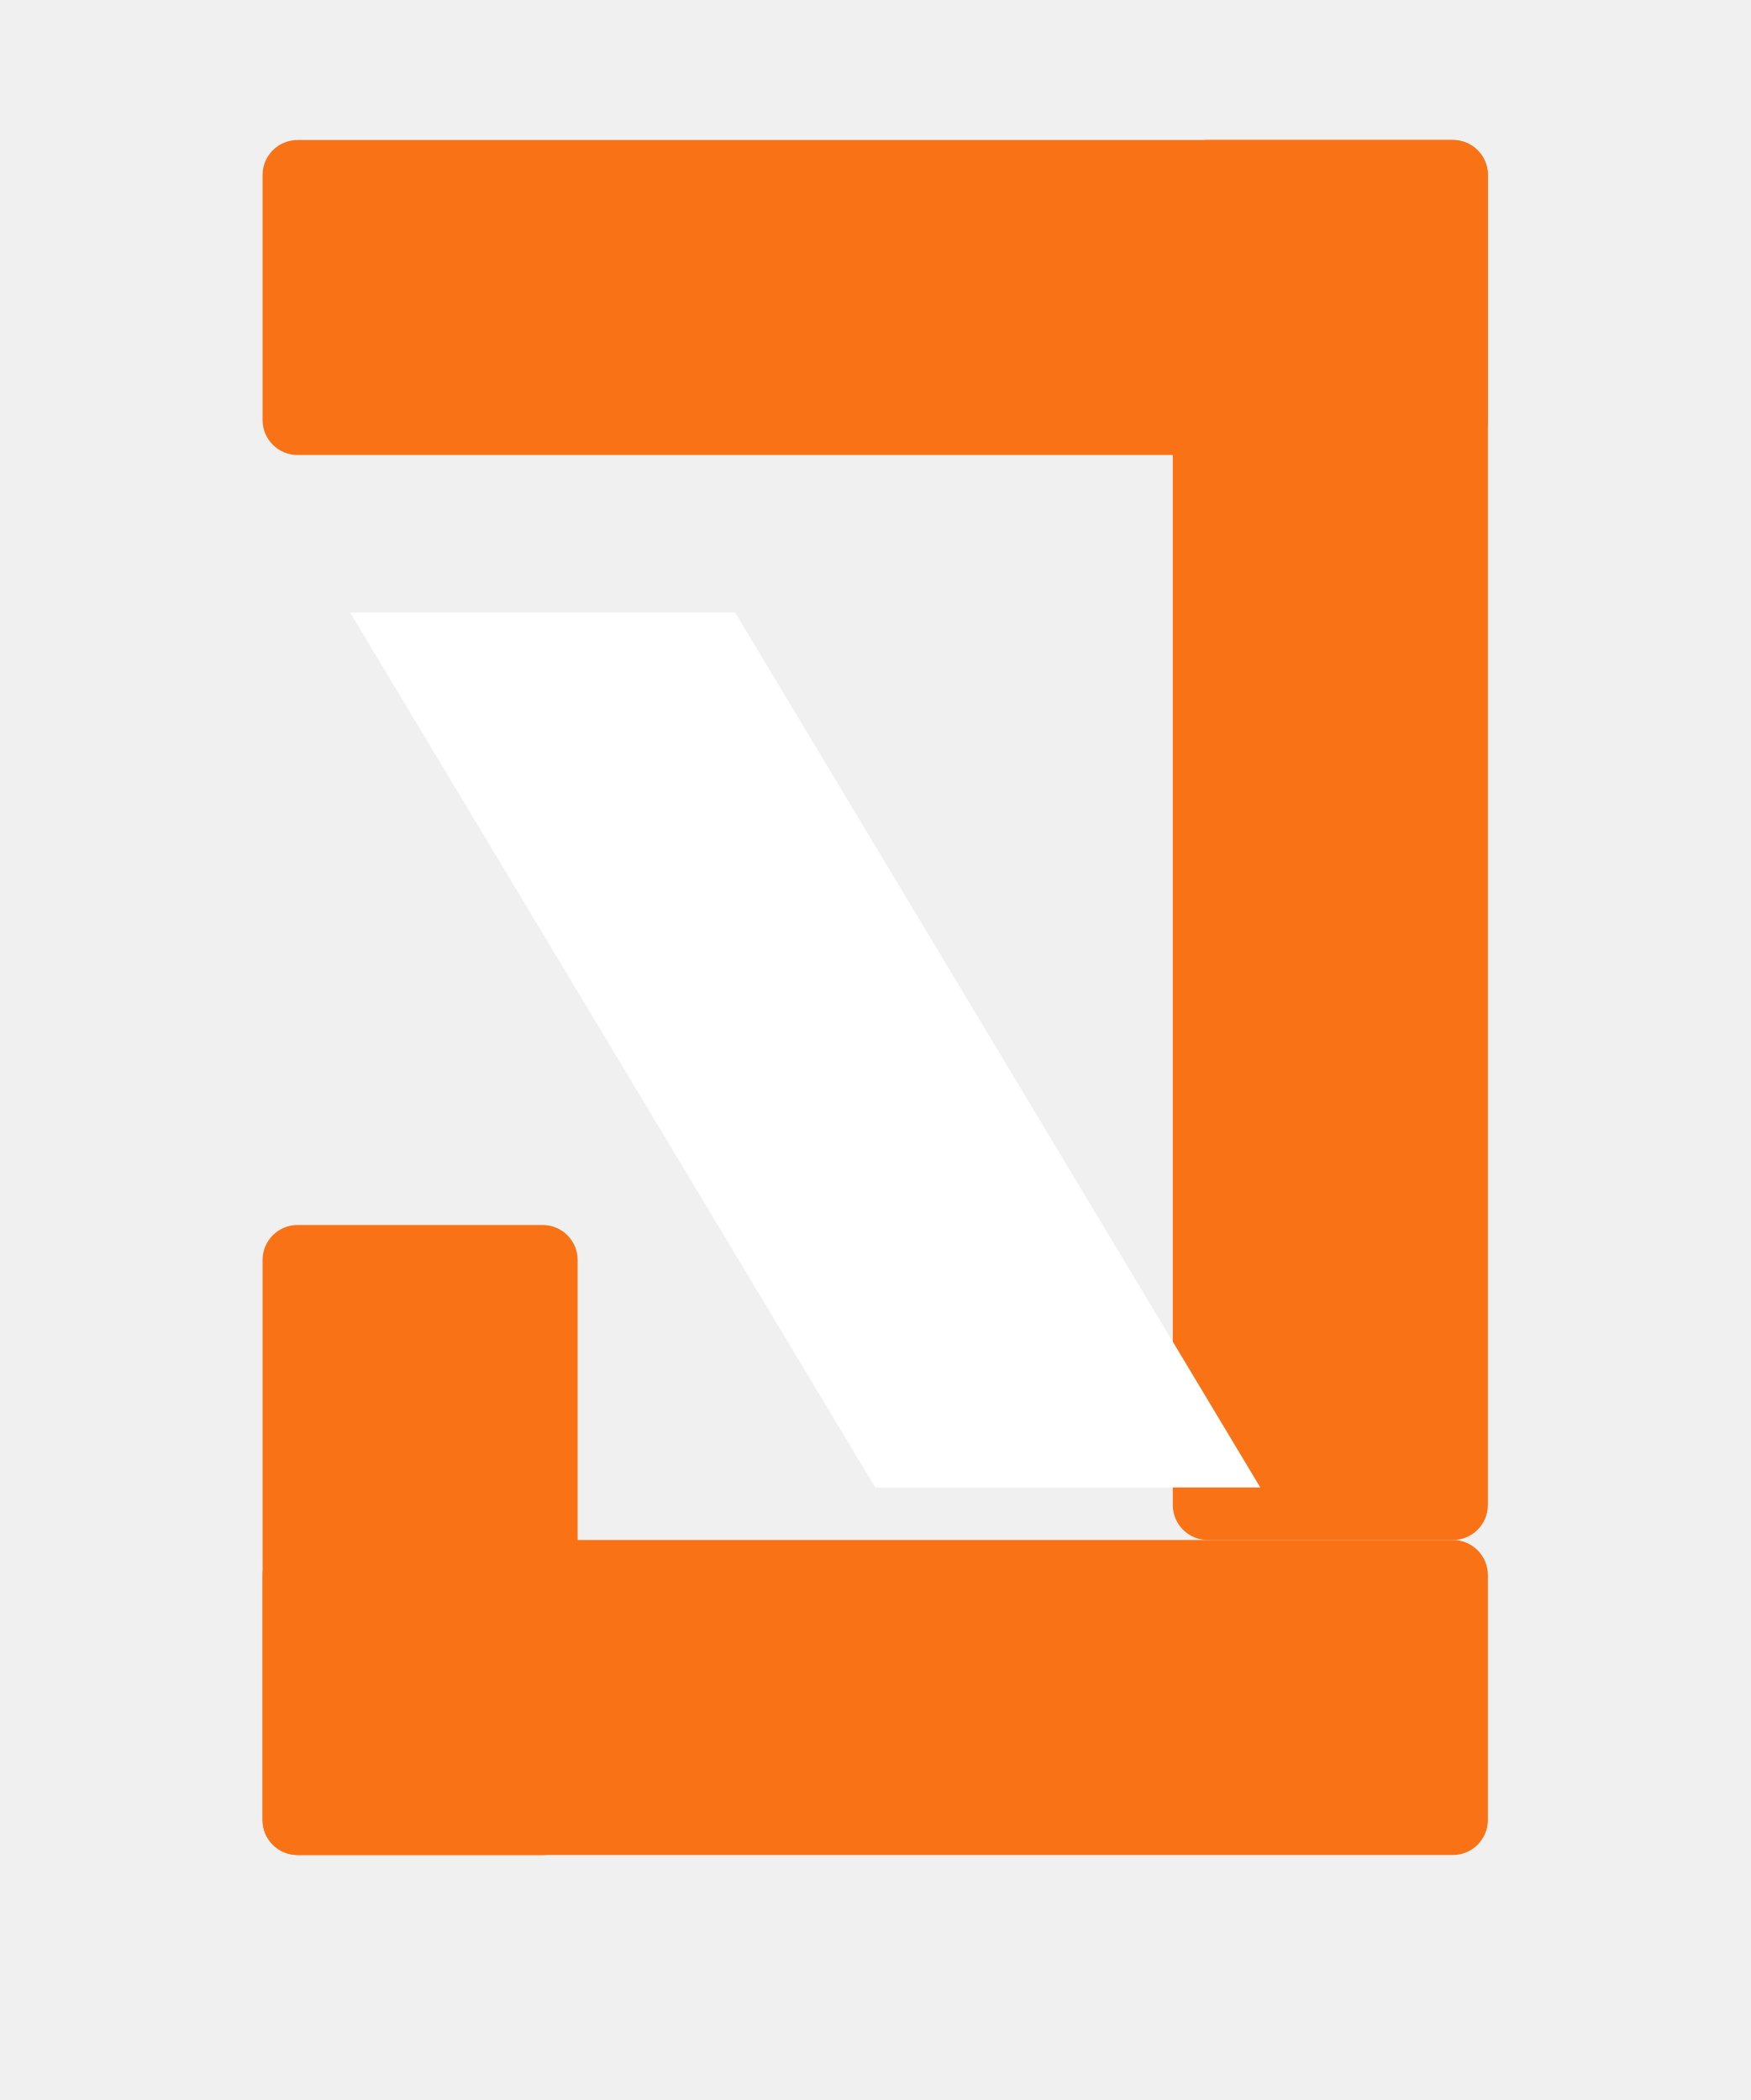
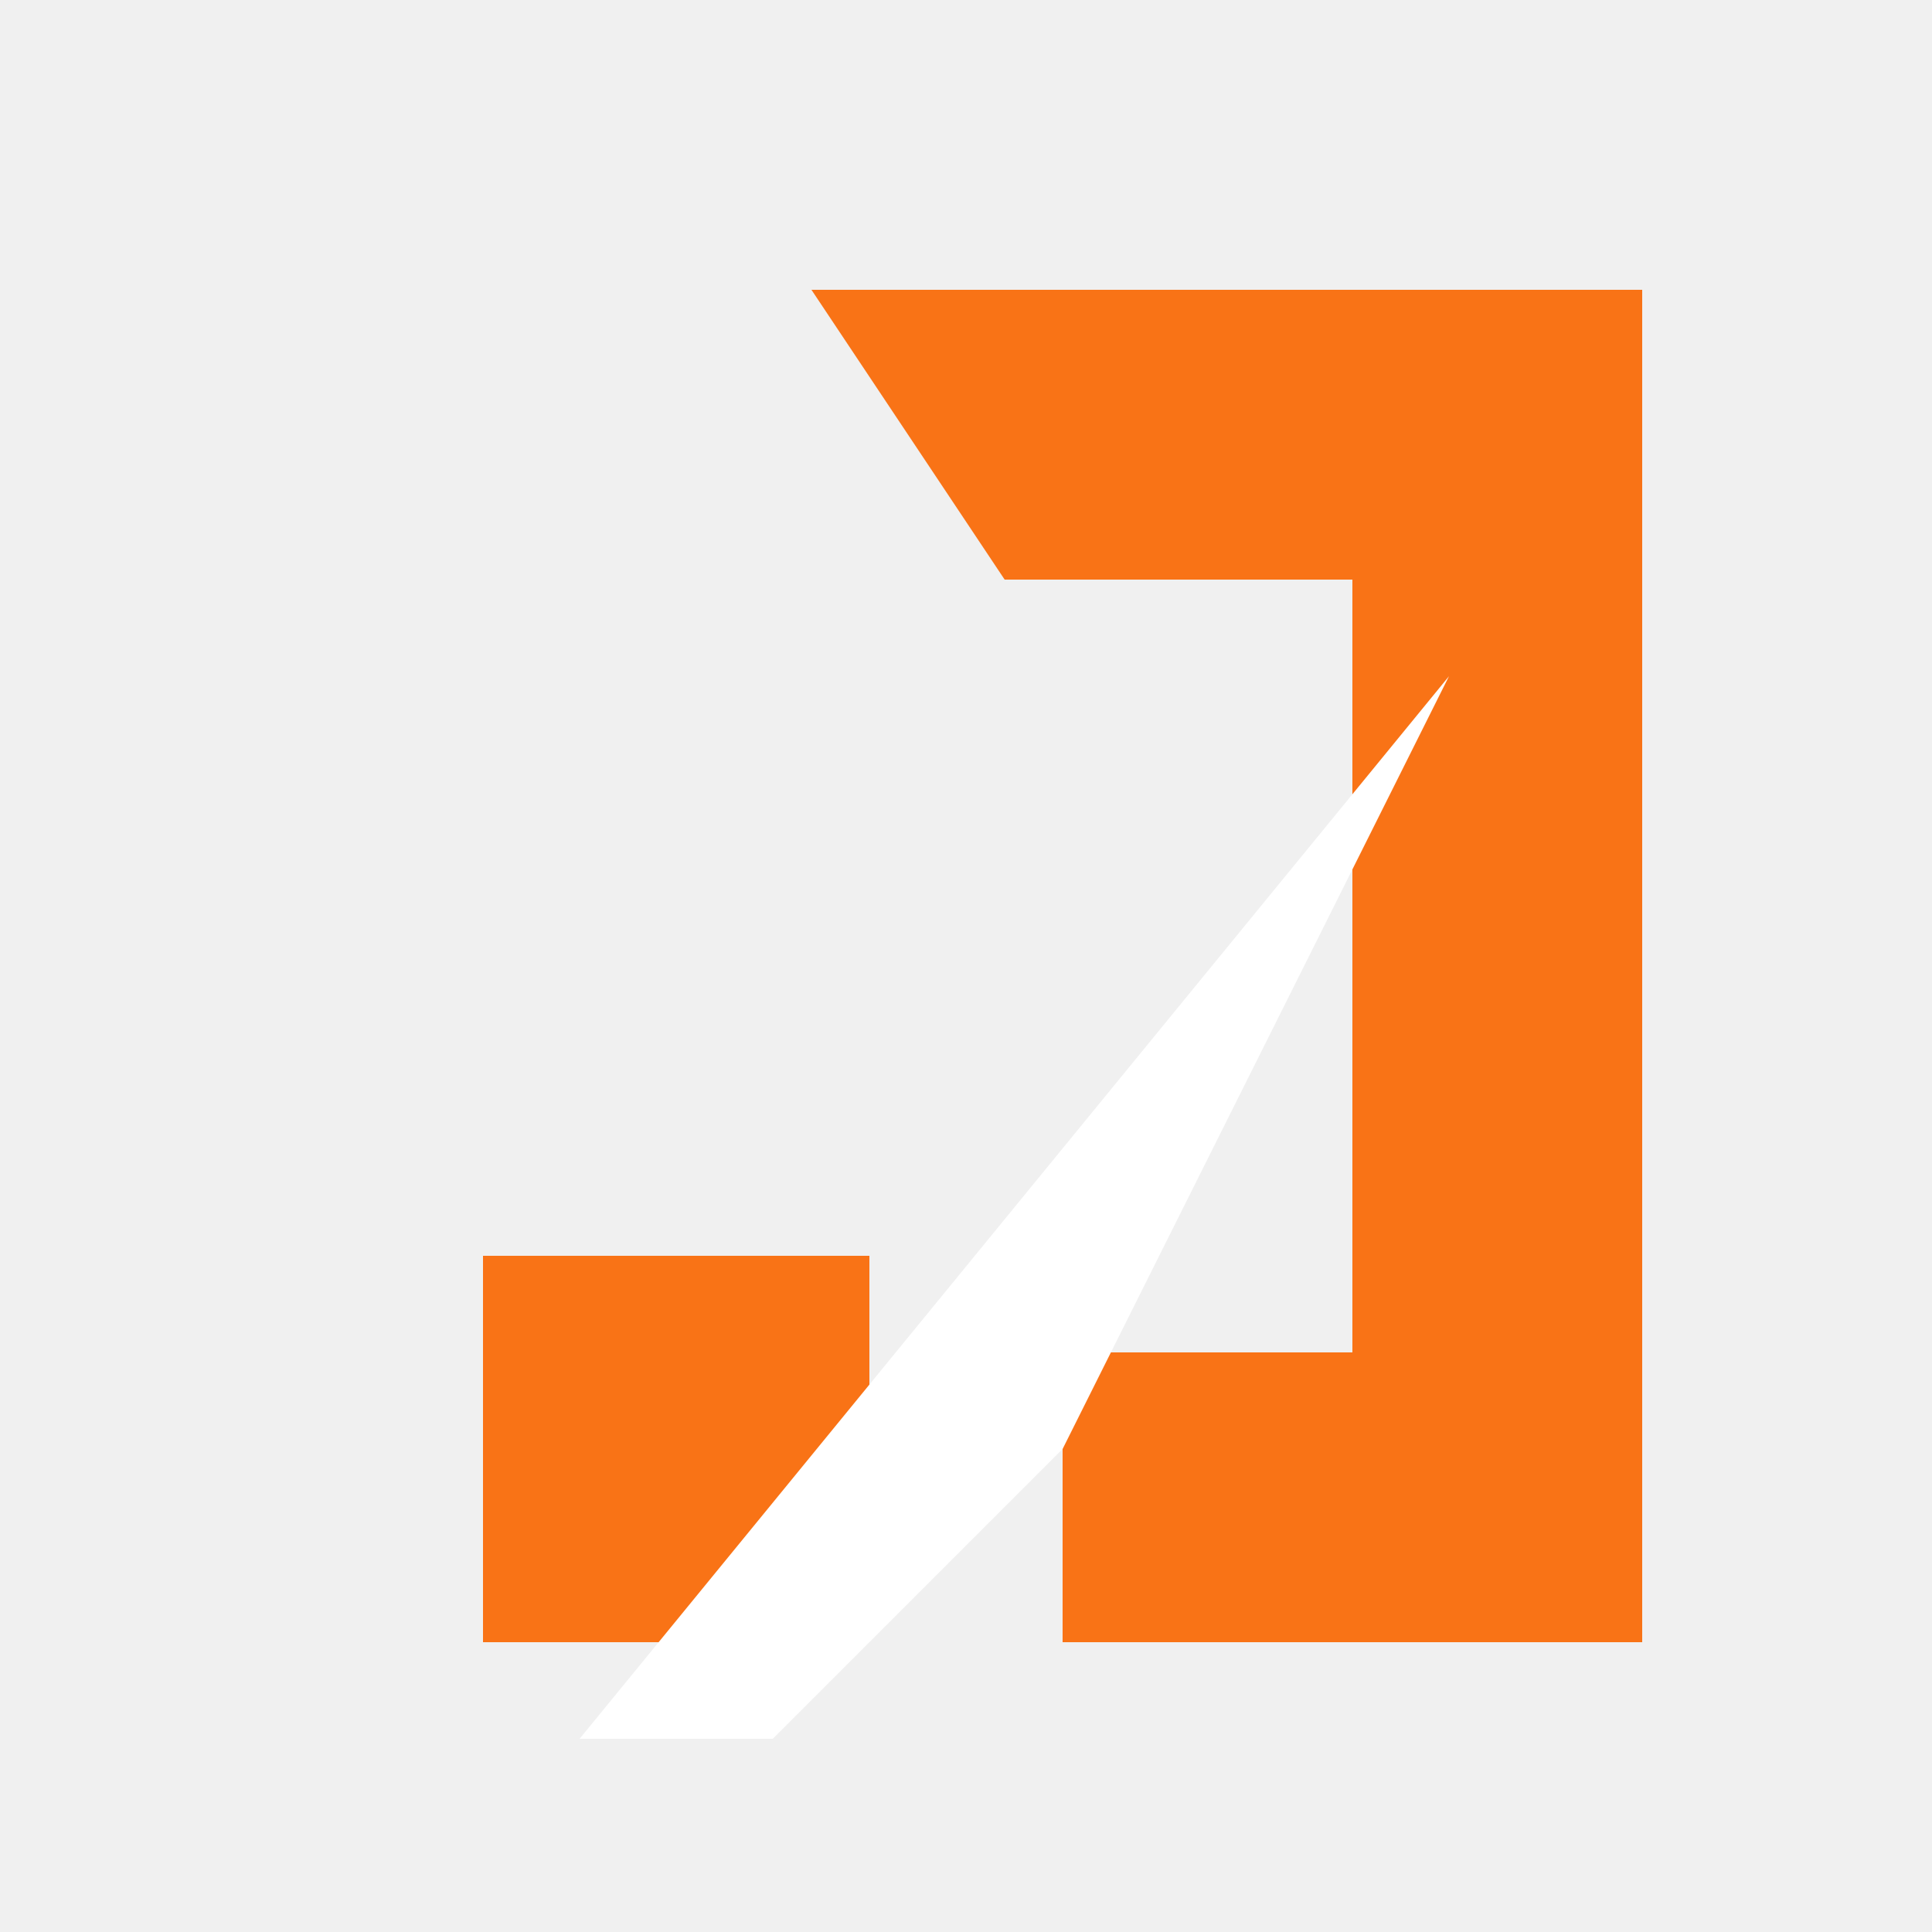
- <svg xmlns="http://www.w3.org/2000/svg" viewBox="0 0 100 120" width="100" height="120">
-   <rect x="15" y="8" width="70" height="18" fill="#F97316" rx="2" />
-   <rect x="67" y="8" width="18" height="80" fill="#F97316" rx="2" />
-   <rect x="15" y="88" width="70" height="18" fill="#F97316" rx="2" />
-   <rect x="15" y="70" width="18" height="36" fill="#F97316" rx="2" />
-   <polygon points="20,35 42,35 72,85 50,85" fill="white" />
+ <svg xmlns="http://www.w3.org/2000/svg" viewBox="0 0 100 100" width="100" height="100">
+   <g fill="#F97316">
+     <path d="M42,15 H85 V85 H55 V70 H70 V30 H52 Z" />
+     <path d="M25,65 H45 V85 H25 Z" />
+   </g>
+   <polygon points="30,90 75,35 55,75 40,90" fill="white" />
</svg>
